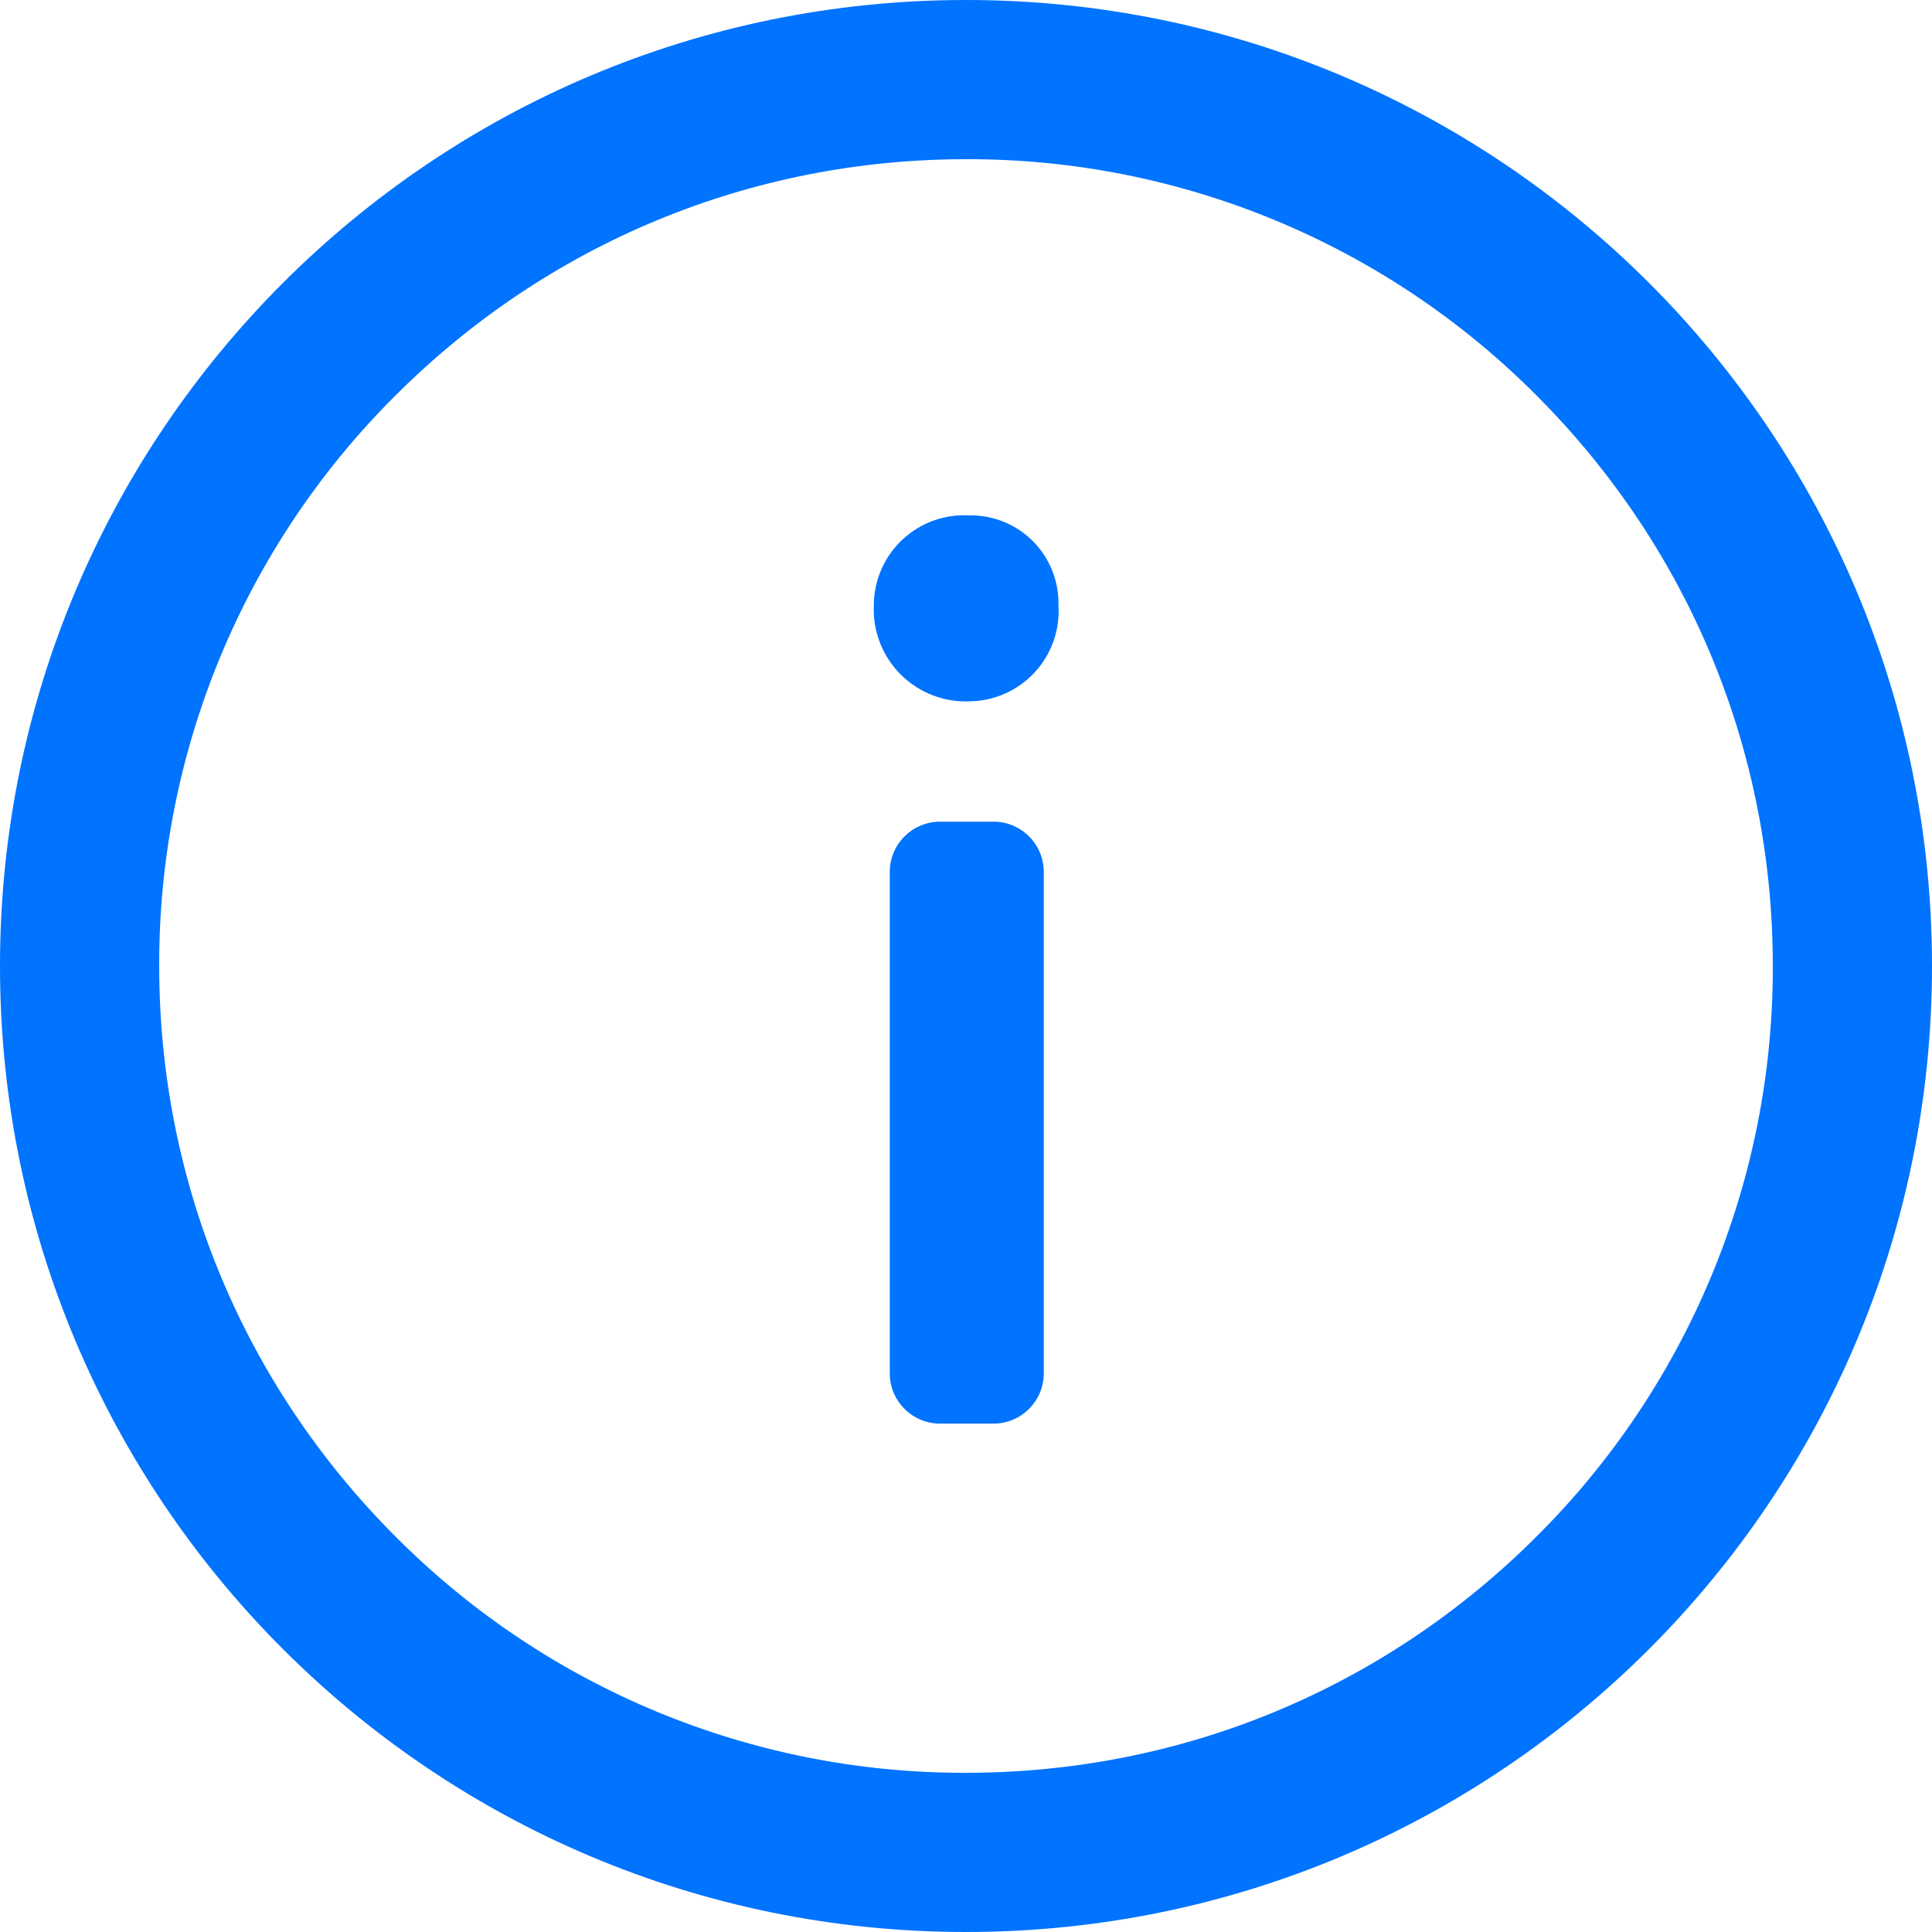
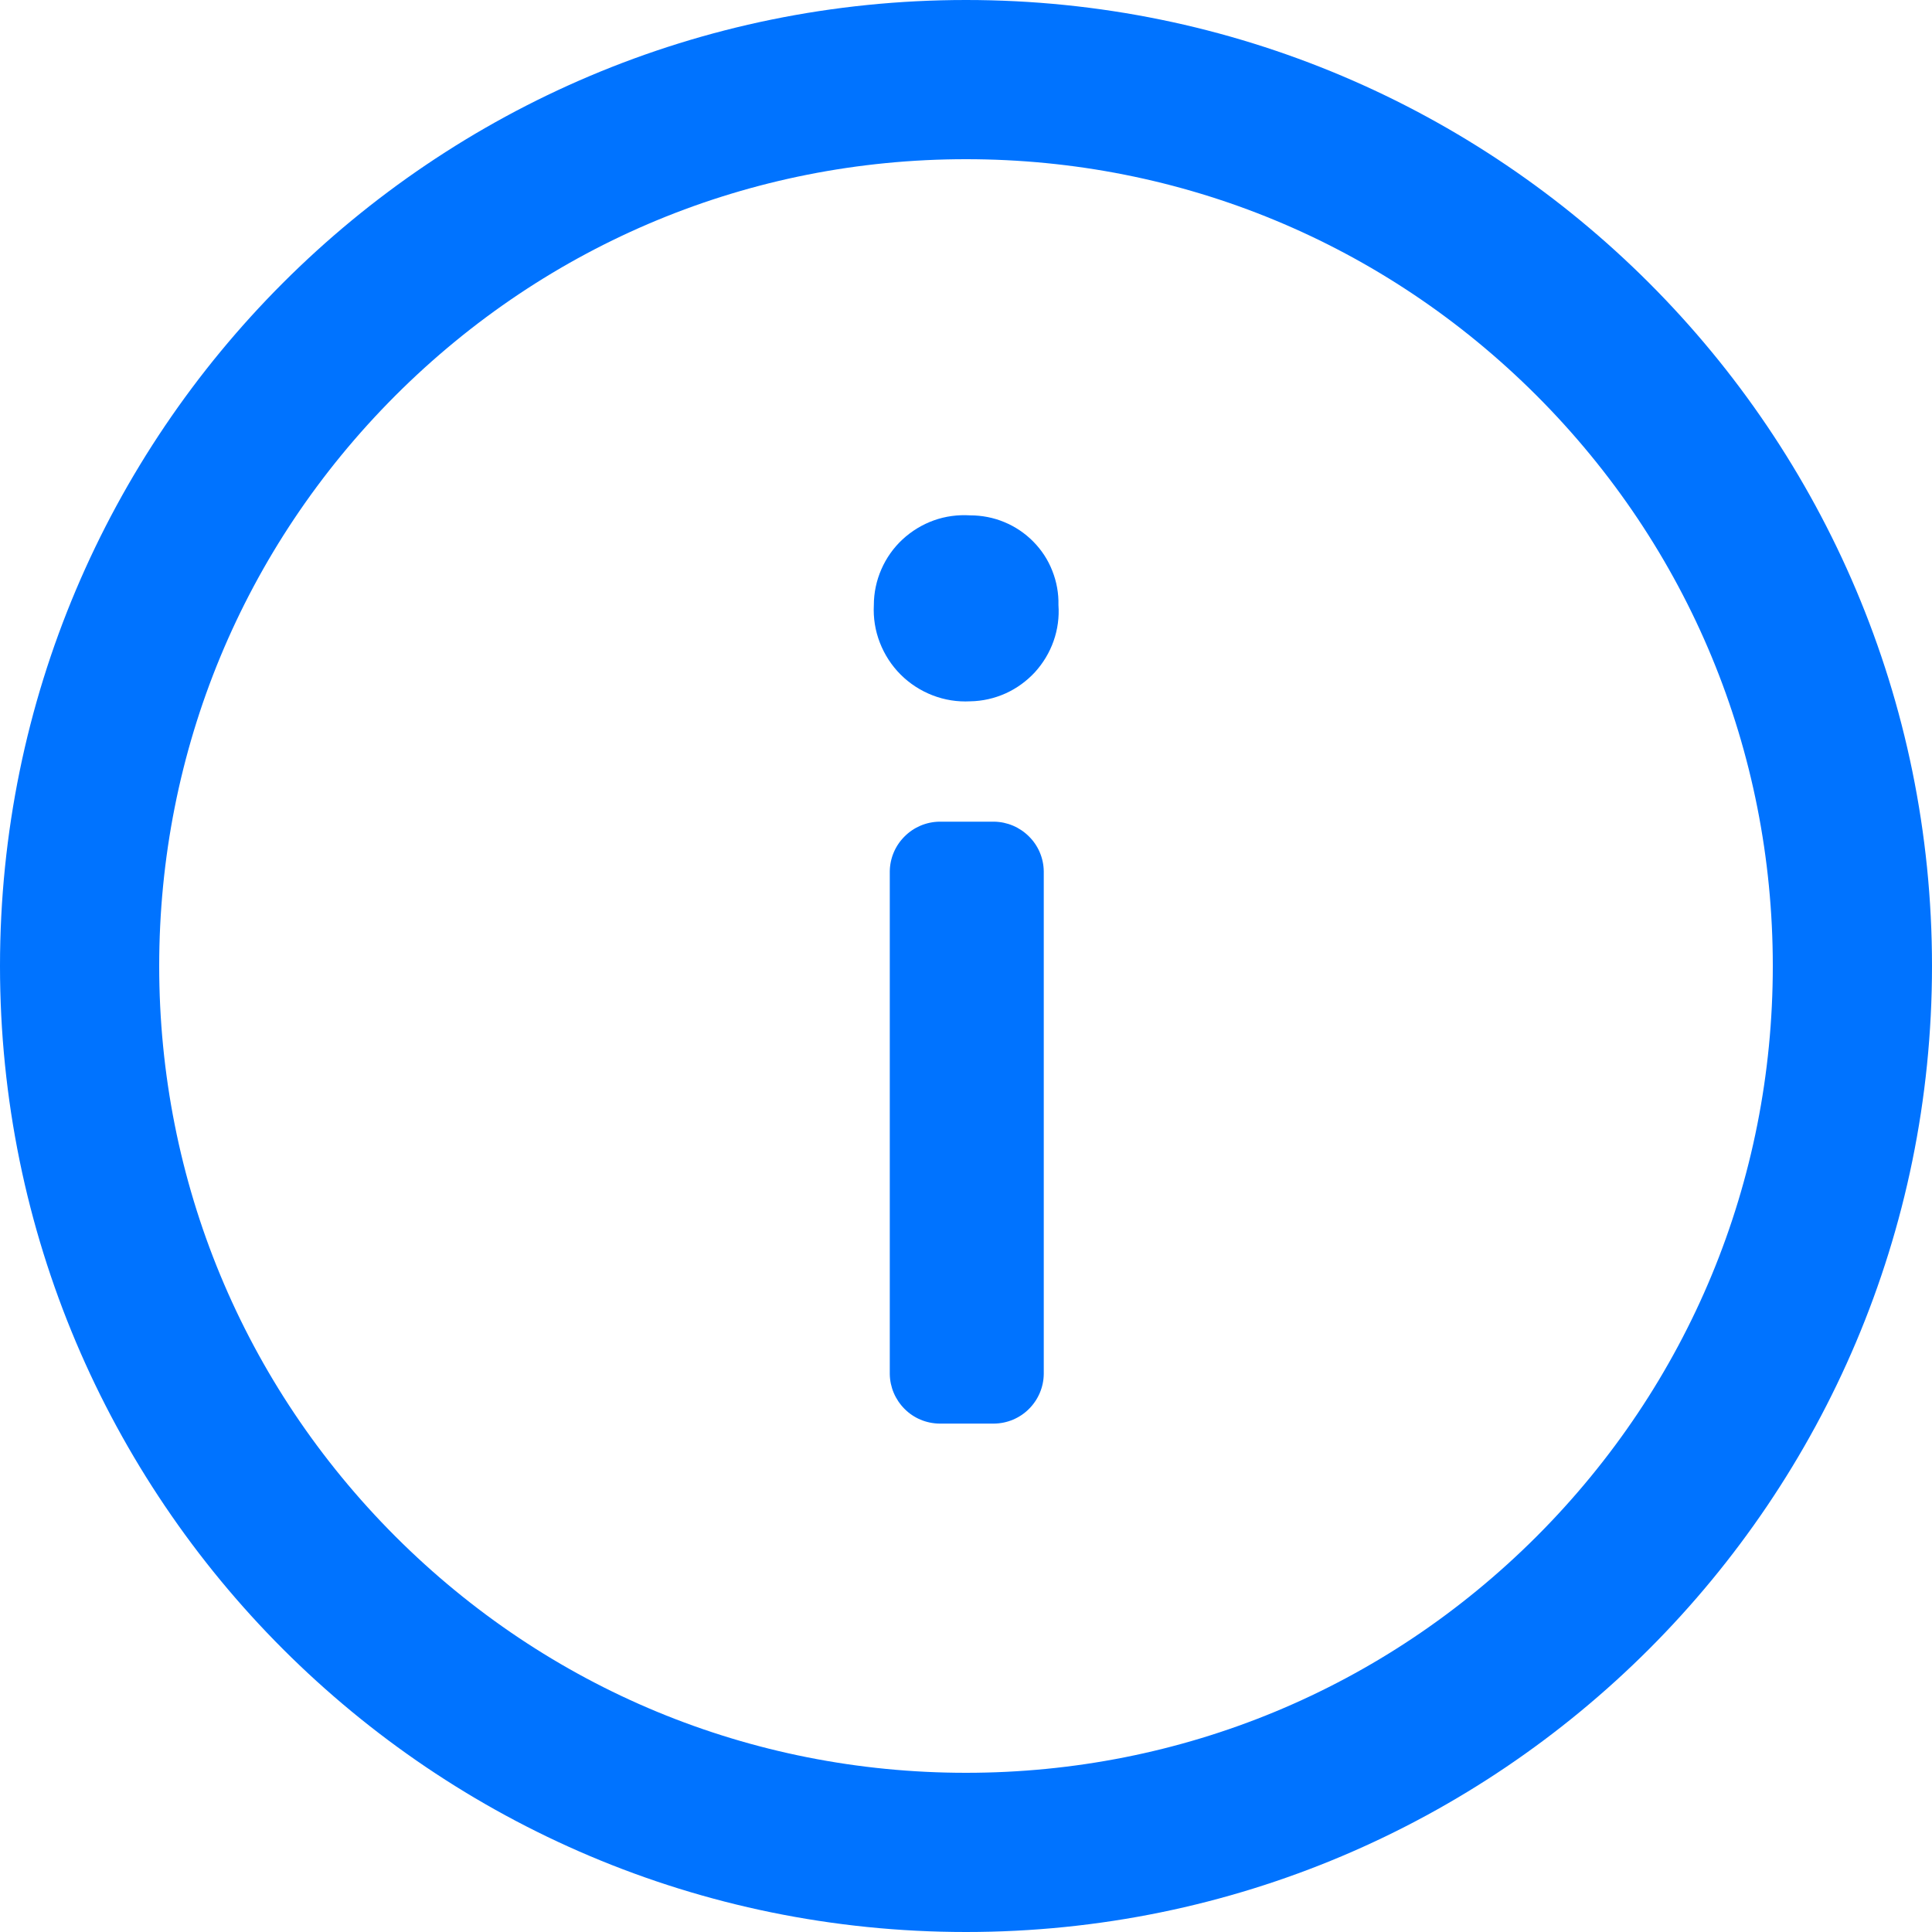
- <svg xmlns="http://www.w3.org/2000/svg" width="20" height="20" fill="none">
-   <path d="M10 1.648c-2.23 0-4.328.869-5.906 2.446A8.297 8.297 0 0 0 1.648 10c0 2.23.869 4.328 2.446 5.906A8.297 8.297 0 0 0 10 18.352c2.23 0 4.328-.869 5.906-2.446A8.297 8.297 0 0 0 18.352 10c0-2.23-.869-4.328-2.446-5.906A8.297 8.297 0 0 0 10 1.648ZM10 0c5.523 0 10 4.477 10 10s-4.477 10-10 10S0 15.523 0 10 4.477 0 10 0Z" fill="#0073FF" />
-   <path d="M9.724 8.506a.52.52 0 0 0-.513.513v5.206a.52.52 0 0 0 .513.512h.568a.52.52 0 0 0 .513-.512V9.019a.52.52 0 0 0-.513-.513h-.568Zm.319-3.17a.934.934 0 0 0-.997.927.952.952 0 0 0 .997.997.934.934 0 0 0 .914-.997.908.908 0 0 0-.914-.928Z" fill="#0073FF" />
+ <svg xmlns="http://www.w3.org/2000/svg" width="20" height="20" viewBox="0 0 20 20" fill="none">
+   <path d="M10 1.648C7.769 1.648 5.672 2.517 4.094 4.094C2.517 5.672 1.648 7.769 1.648 10C1.648 12.231 2.517 14.328 4.094 15.906C5.672 17.483 7.769 18.352 10 18.352C12.231 18.352 14.328 17.483 15.906 15.906C17.483 14.328 18.352 12.231 18.352 10C18.352 7.769 17.483 5.672 15.906 4.094C14.328 2.517 12.231 1.648 10 1.648ZM10 0C15.523 0 20 4.477 20 10C20 15.523 15.523 20 10 20C4.477 20 0 15.523 0 10C0 4.477 4.477 0 10 0Z" fill="#0073FF" />
+   <path d="M9.724 8.506C9.589 8.508 9.459 8.563 9.364 8.659C9.268 8.754 9.213 8.883 9.211 9.019V14.225C9.213 14.36 9.268 14.489 9.364 14.585C9.459 14.681 9.589 14.735 9.724 14.737H10.292C10.427 14.735 10.556 14.681 10.652 14.585C10.748 14.489 10.803 14.36 10.805 14.225V9.019C10.803 8.883 10.748 8.754 10.652 8.659C10.556 8.563 10.427 8.508 10.292 8.506H9.724ZM10.043 5.335C9.915 5.327 9.787 5.344 9.667 5.387C9.547 5.43 9.437 5.497 9.343 5.584C9.25 5.67 9.175 5.776 9.124 5.893C9.073 6.009 9.046 6.136 9.046 6.263C9.039 6.396 9.06 6.529 9.108 6.652C9.156 6.776 9.229 6.889 9.323 6.983C9.417 7.077 9.53 7.15 9.654 7.198C9.778 7.246 9.91 7.267 10.043 7.26C10.17 7.258 10.294 7.23 10.41 7.178C10.525 7.126 10.628 7.051 10.714 6.958C10.799 6.864 10.865 6.755 10.907 6.635C10.949 6.516 10.966 6.389 10.957 6.263C10.96 6.142 10.938 6.021 10.893 5.908C10.849 5.795 10.782 5.693 10.696 5.606C10.611 5.52 10.509 5.451 10.397 5.405C10.285 5.358 10.164 5.335 10.043 5.335Z" fill="#0073FF" />
</svg>
